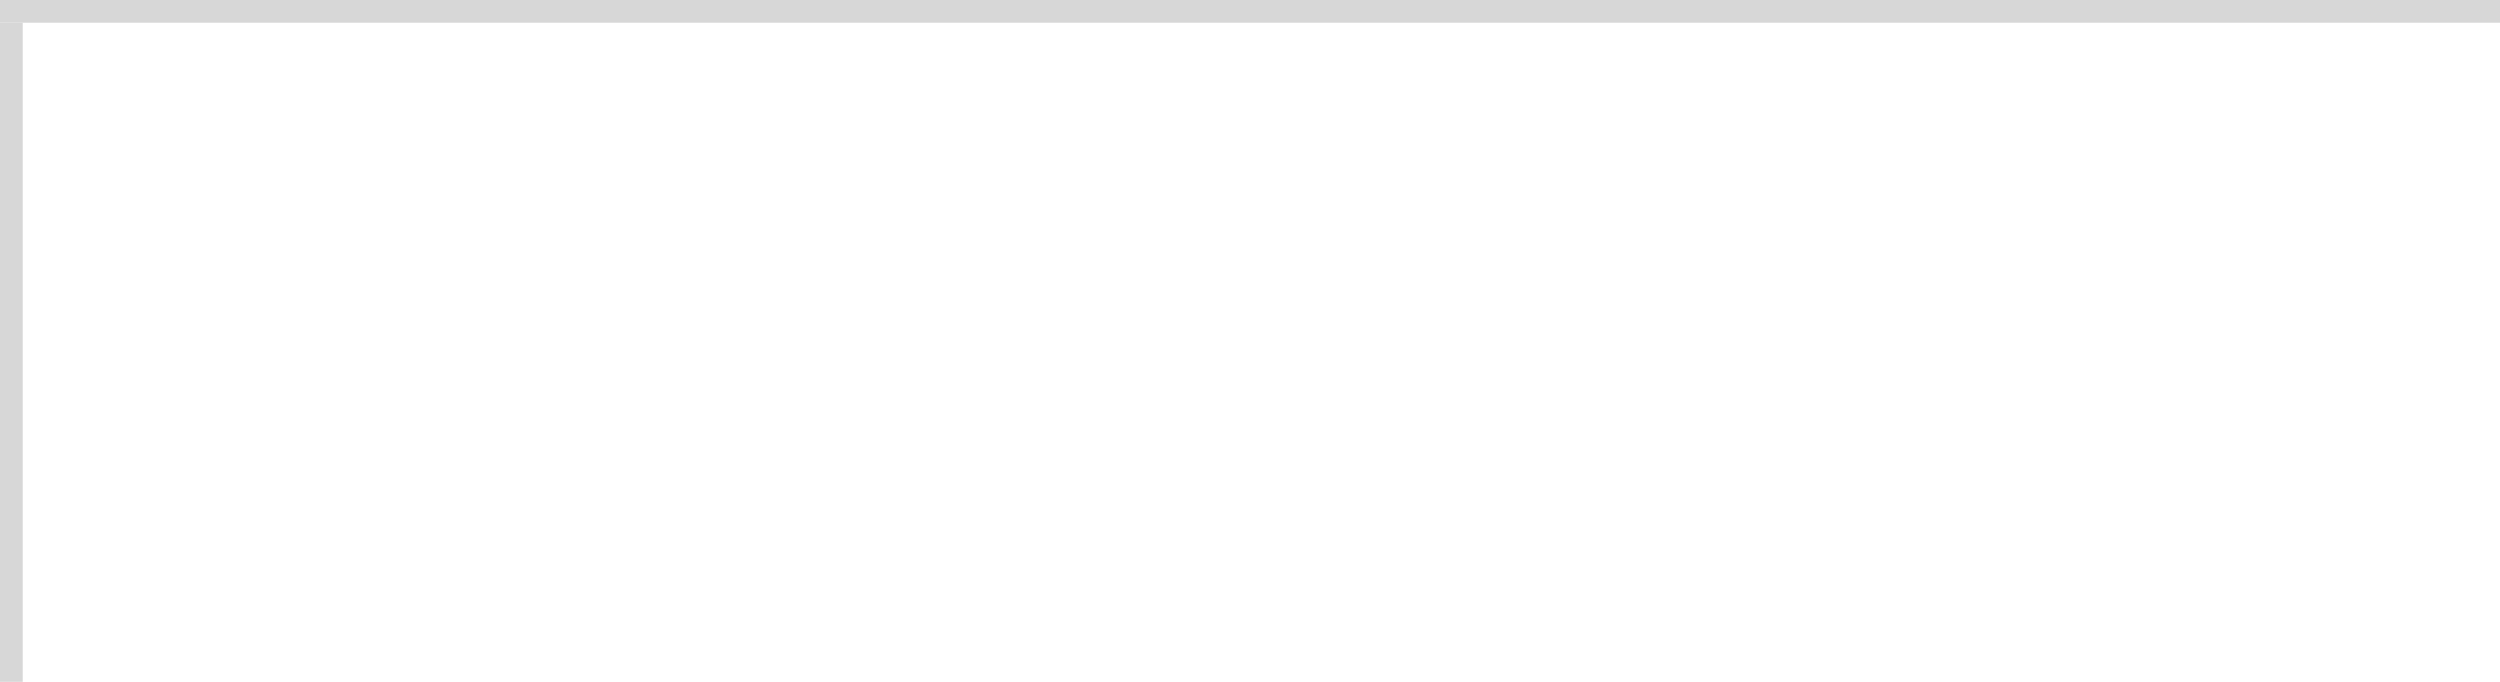
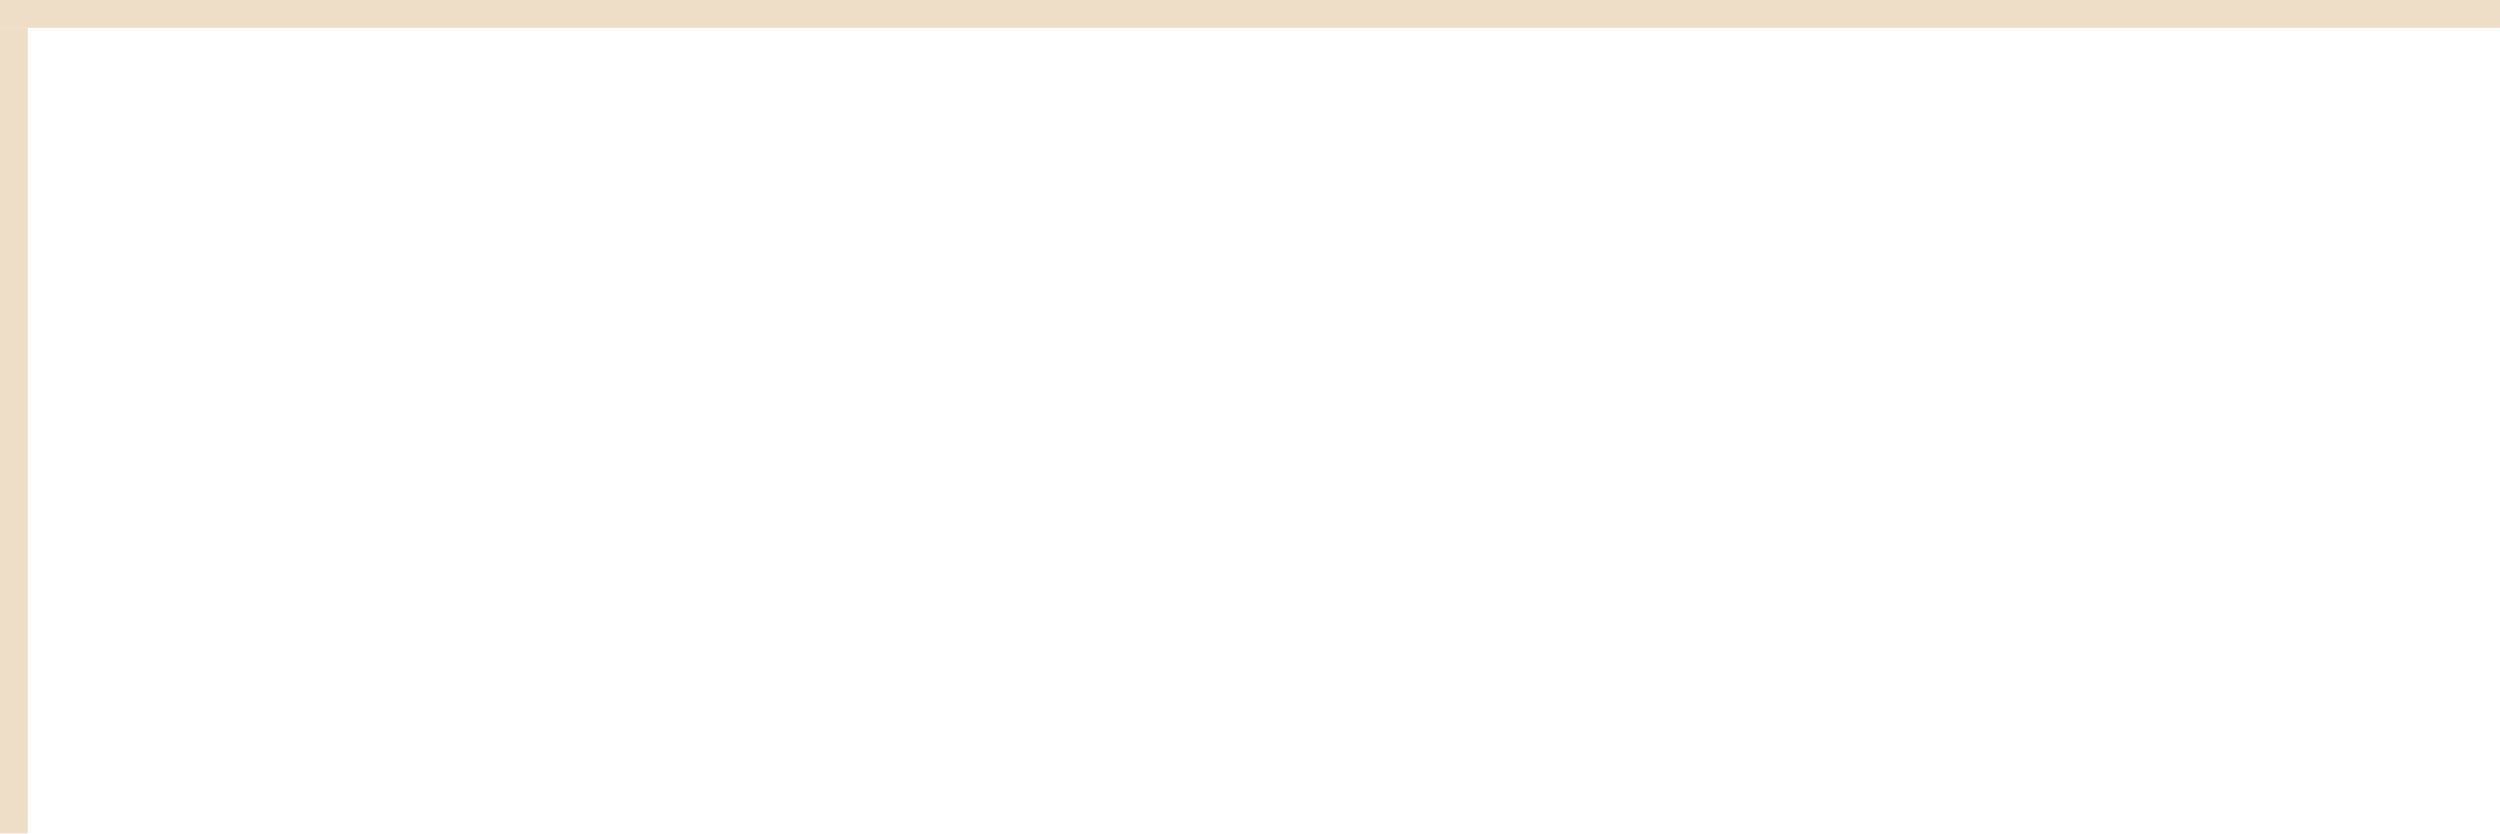
- <svg xmlns="http://www.w3.org/2000/svg" version="1.1" width="110px" height="30px" viewBox="0 40 110 30">
-   <path d="M 1 1  L 110 1  L 110 30  L 1 30  L 1 1  Z " fill-rule="nonzero" fill="rgba(255, 255, 255, 1)" stroke="none" transform="matrix(1 0 0 1 0 40 )" class="fill" />
-   <path d="M 0.5 1  L 0.5 30  " stroke-width="1" stroke-dasharray="0" stroke="rgba(215, 215, 215, 1)" fill="none" transform="matrix(1 0 0 1 0 40 )" class="stroke" />
-   <path d="M 0 0.5  L 110 0.5  " stroke-width="1" stroke-dasharray="0" stroke="rgba(215, 215, 215, 1)" fill="none" transform="matrix(1 0 0 1 0 40 )" class="stroke" />
+ <svg xmlns="http://www.w3.org/2000/svg" version="1.1" width="90px" height="30px" viewBox="0 100 90 30">
+   <path d="M 1 1  L 90 1  L 90 30  L 1 30  L 1 1  Z " fill-rule="nonzero" fill="rgba(242, 242, 242, 0)" stroke="none" transform="matrix(1 0 0 1 0 100 )" class="fill" />
+   <path d="M 0.5 1  L 0.5 30  " stroke-width="1" stroke-dasharray="0" stroke="rgba(222, 190, 143, 0.498)" fill="none" transform="matrix(1 0 0 1 0 100 )" class="stroke" />
+   <path d="M 0 0.5  L 90 0.5  " stroke-width="1" stroke-dasharray="0" stroke="rgba(222, 190, 143, 0.498)" fill="none" transform="matrix(1 0 0 1 0 100 )" class="stroke" />
</svg>
